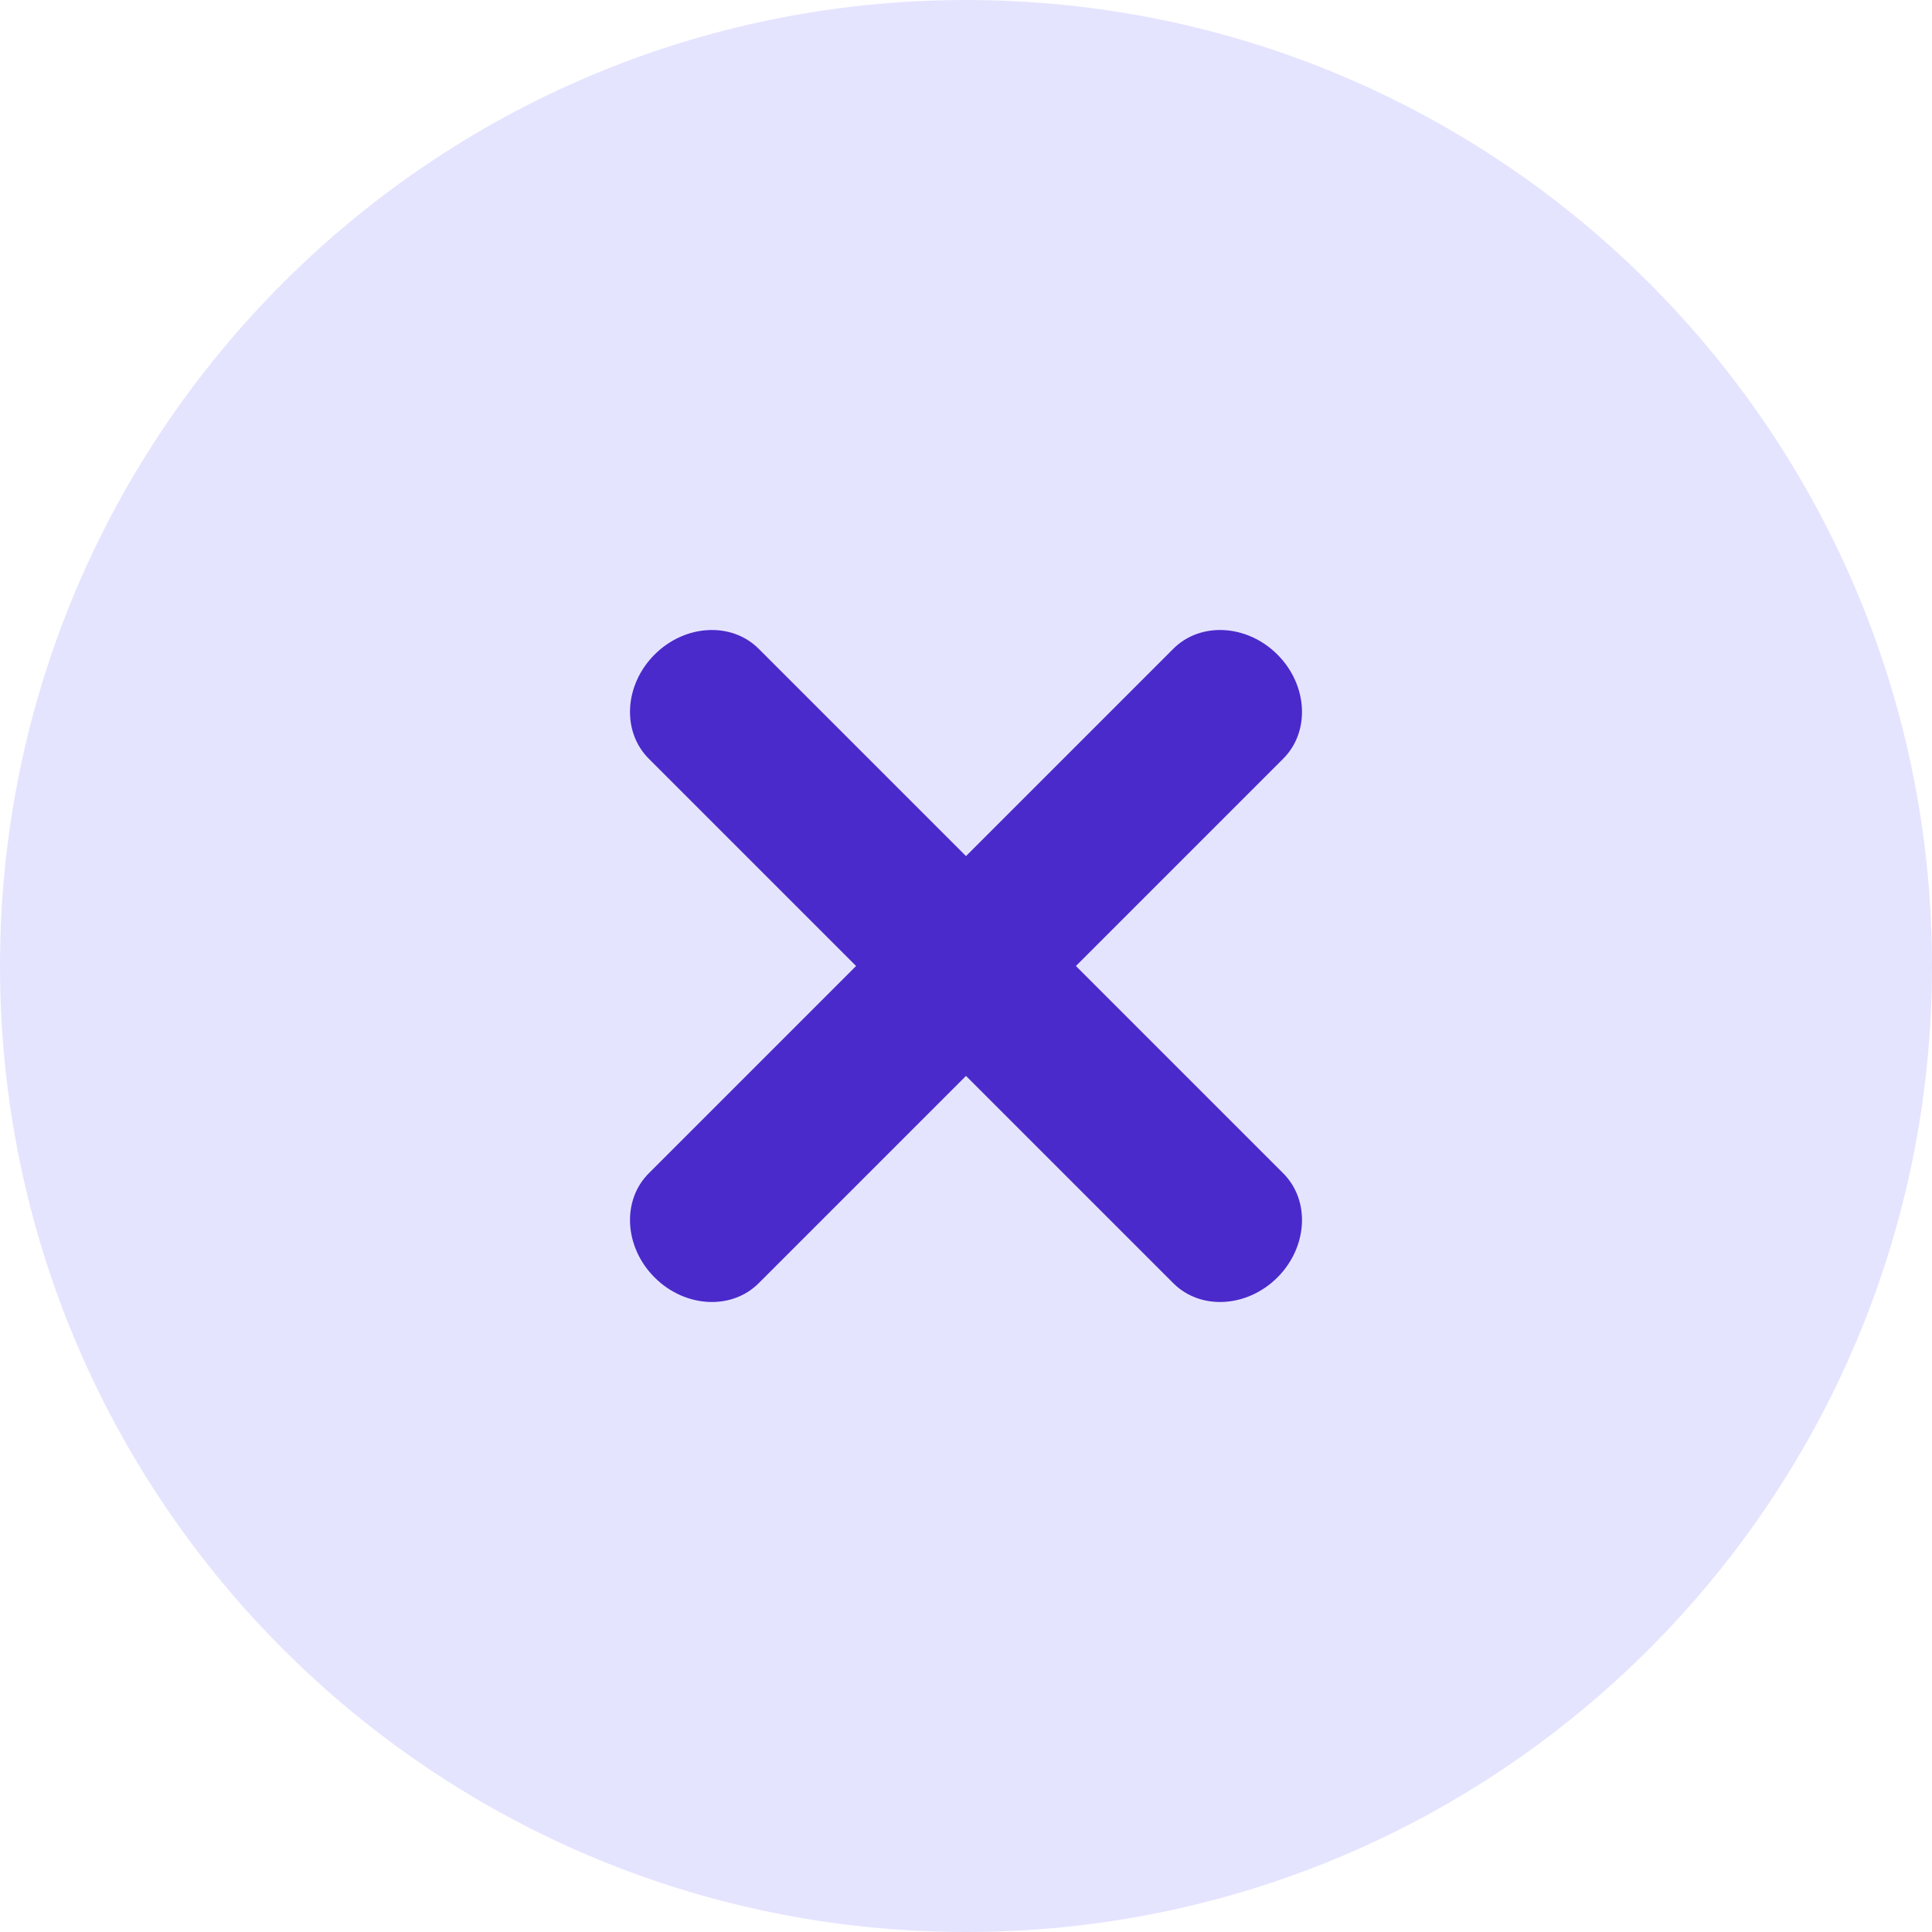
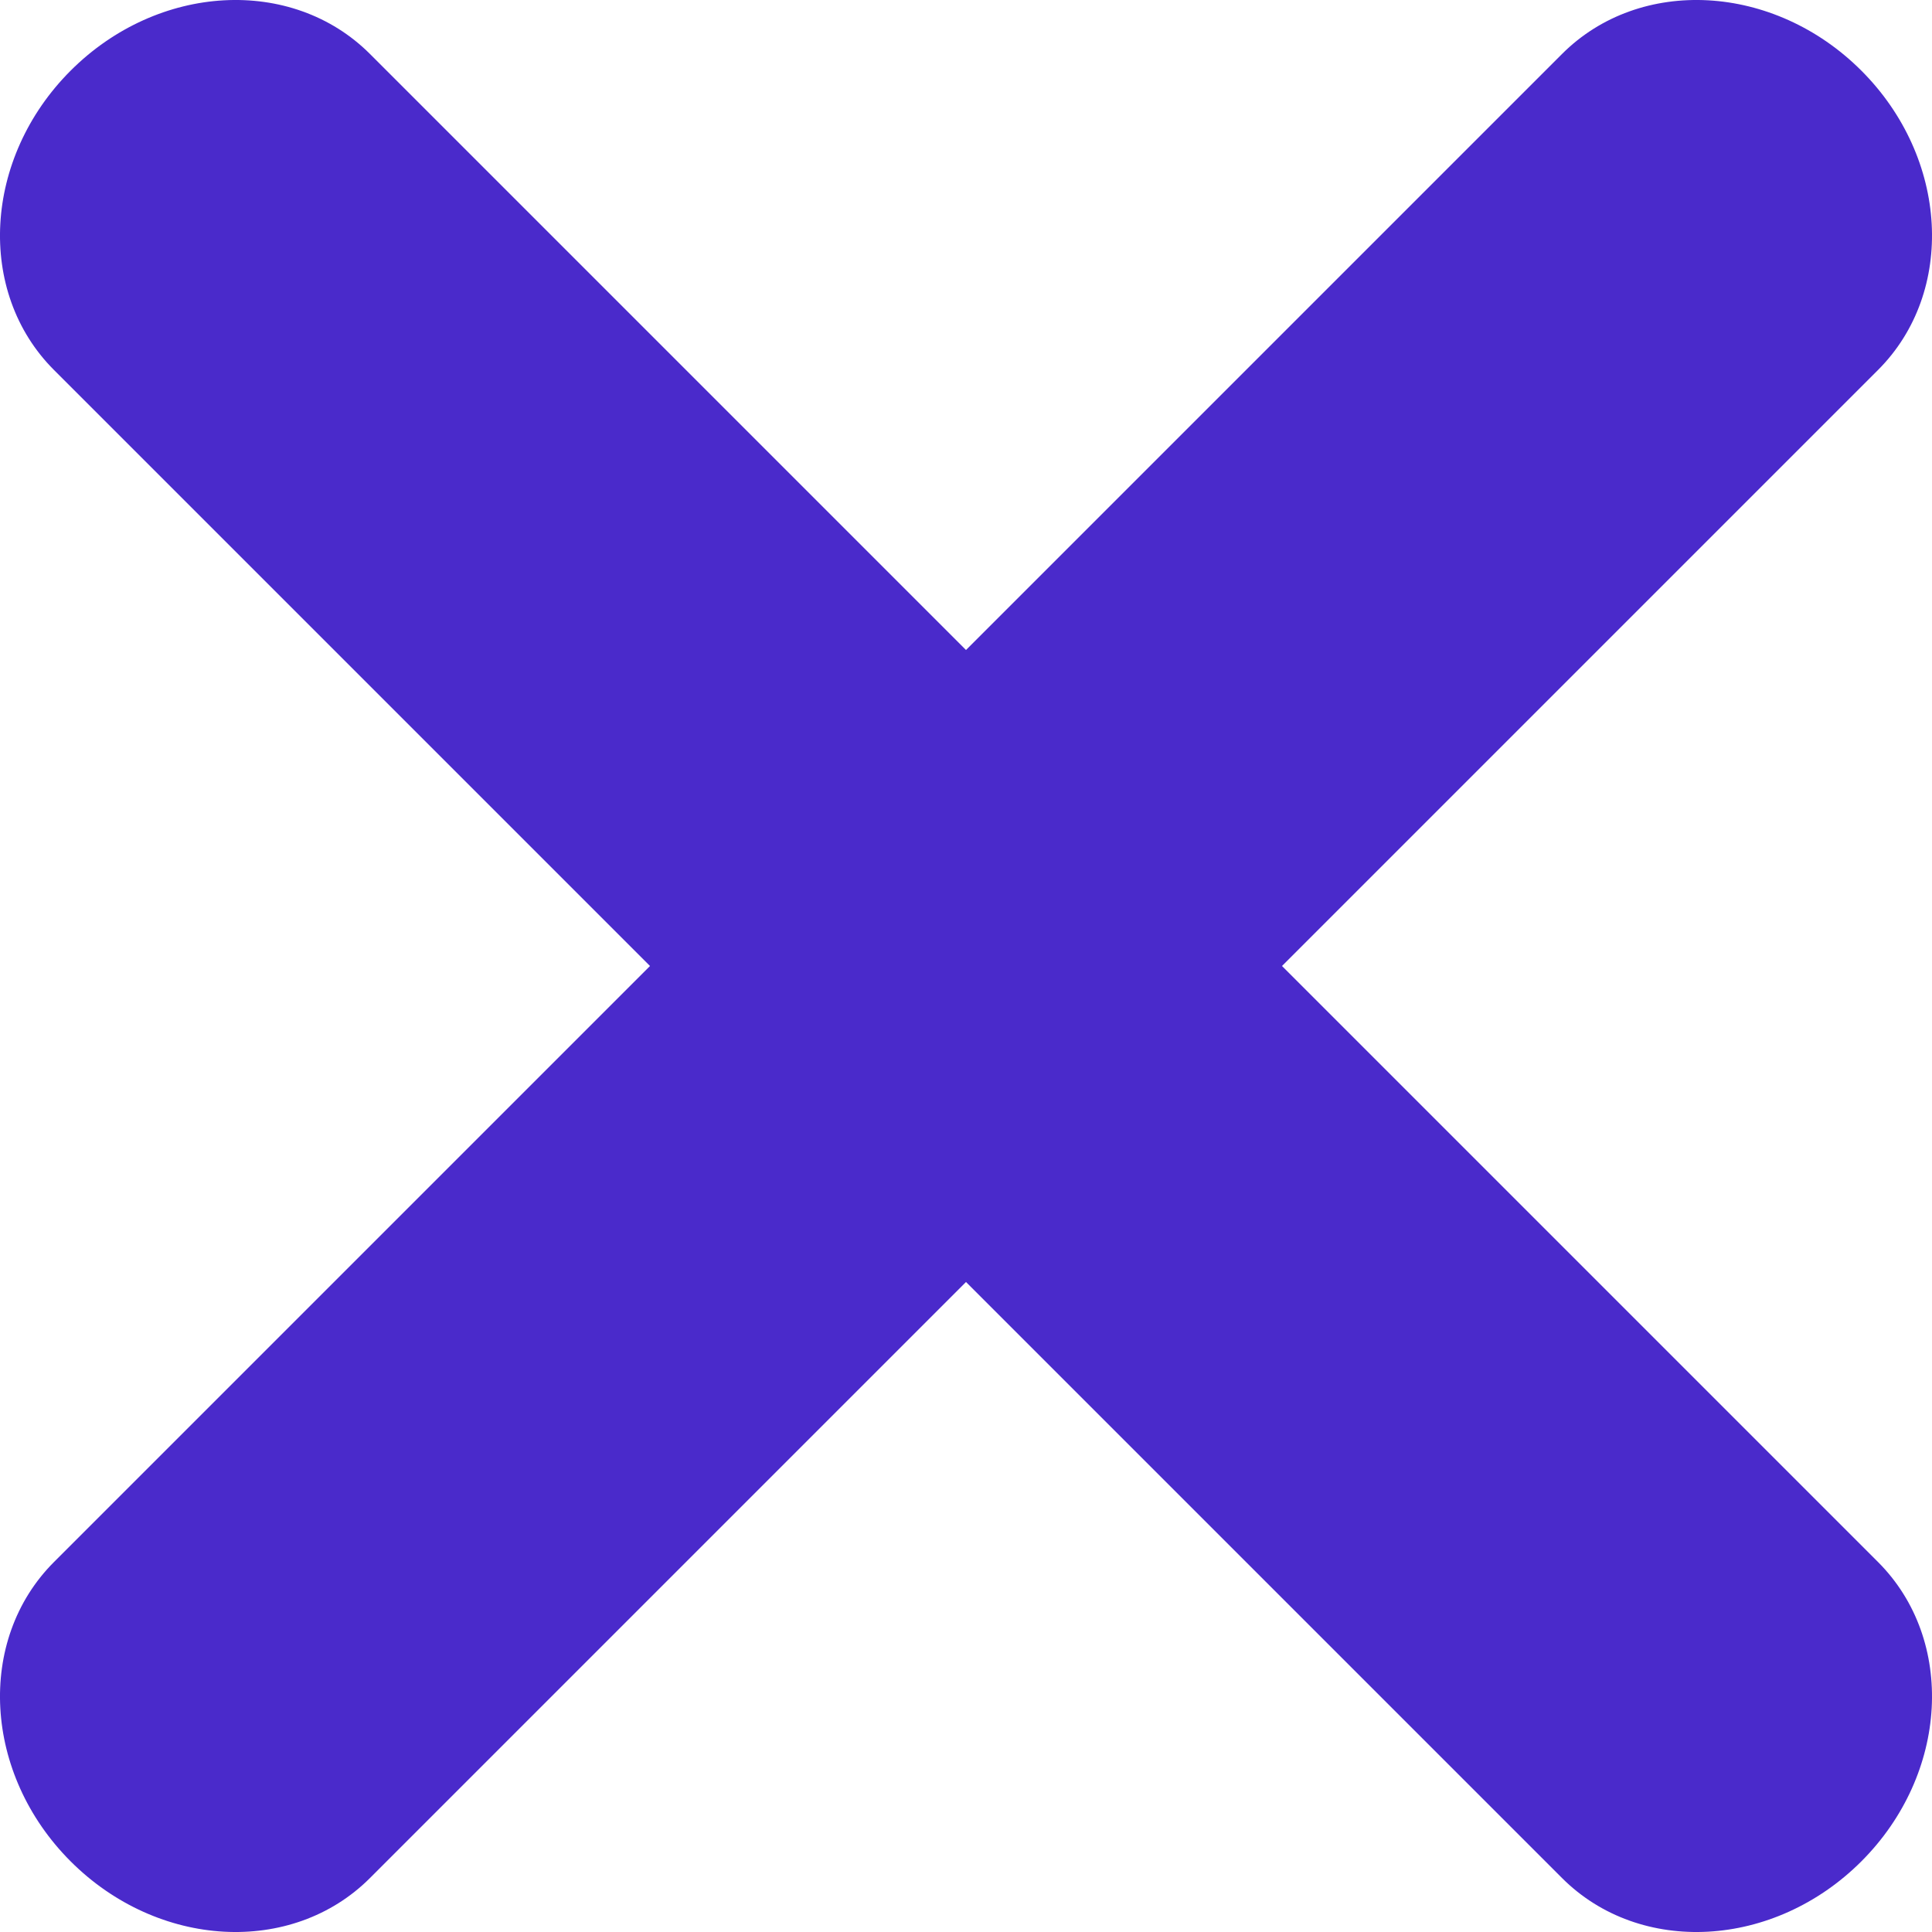
- <svg xmlns="http://www.w3.org/2000/svg" width="46" height="46" viewBox="0 0 46 46" fill="none">
-   <circle cx="23" cy="23" r="23" fill="#E5E4FF" />
-   <path fill-rule="evenodd" clip-rule="evenodd" d="M30.415 30.415C29.692 31.138 28.582 31.199 27.936 30.553L15.447 18.064C14.801 17.418 14.862 16.308 15.585 15.585C16.308 14.862 17.418 14.801 18.064 15.447L30.553 27.936C31.199 28.582 31.138 29.692 30.415 30.415Z" fill="#4A2ACB" />
-   <path fill-rule="evenodd" clip-rule="evenodd" d="M15.585 30.415C14.862 29.692 14.801 28.582 15.447 27.936L27.936 15.447C28.582 14.801 29.692 14.862 30.415 15.585C31.138 16.308 31.199 17.418 30.553 18.064L18.064 30.553C17.418 31.199 16.308 31.138 15.585 30.415Z" fill="#4A2ACB" />
+ <svg xmlns="http://www.w3.org/2000/svg" width="16" height="16" viewBox="0 0 16 16" fill="none">
+   <path fill-rule="evenodd" clip-rule="evenodd" d="M15.415 15.415C14.692 16.138 13.582 16.199 12.936 15.553L0.447 3.064C-0.199 2.418 -0.138 1.308 0.585 0.585C1.308 -0.138 2.418 -0.199 3.064 0.447L15.553 12.936C16.199 13.582 16.138 14.692 15.415 15.415Z" fill="#4A2ACB" />
+   <path fill-rule="evenodd" clip-rule="evenodd" d="M0.585 15.415C-0.138 14.692 -0.199 13.582 0.447 12.936L12.936 0.447C13.582 -0.199 14.692 -0.138 15.415 0.585C16.138 1.308 16.199 2.418 15.553 3.064L3.064 15.553C2.418 16.199 1.308 16.138 0.585 15.415Z" fill="#4A2ACB" />
</svg>
